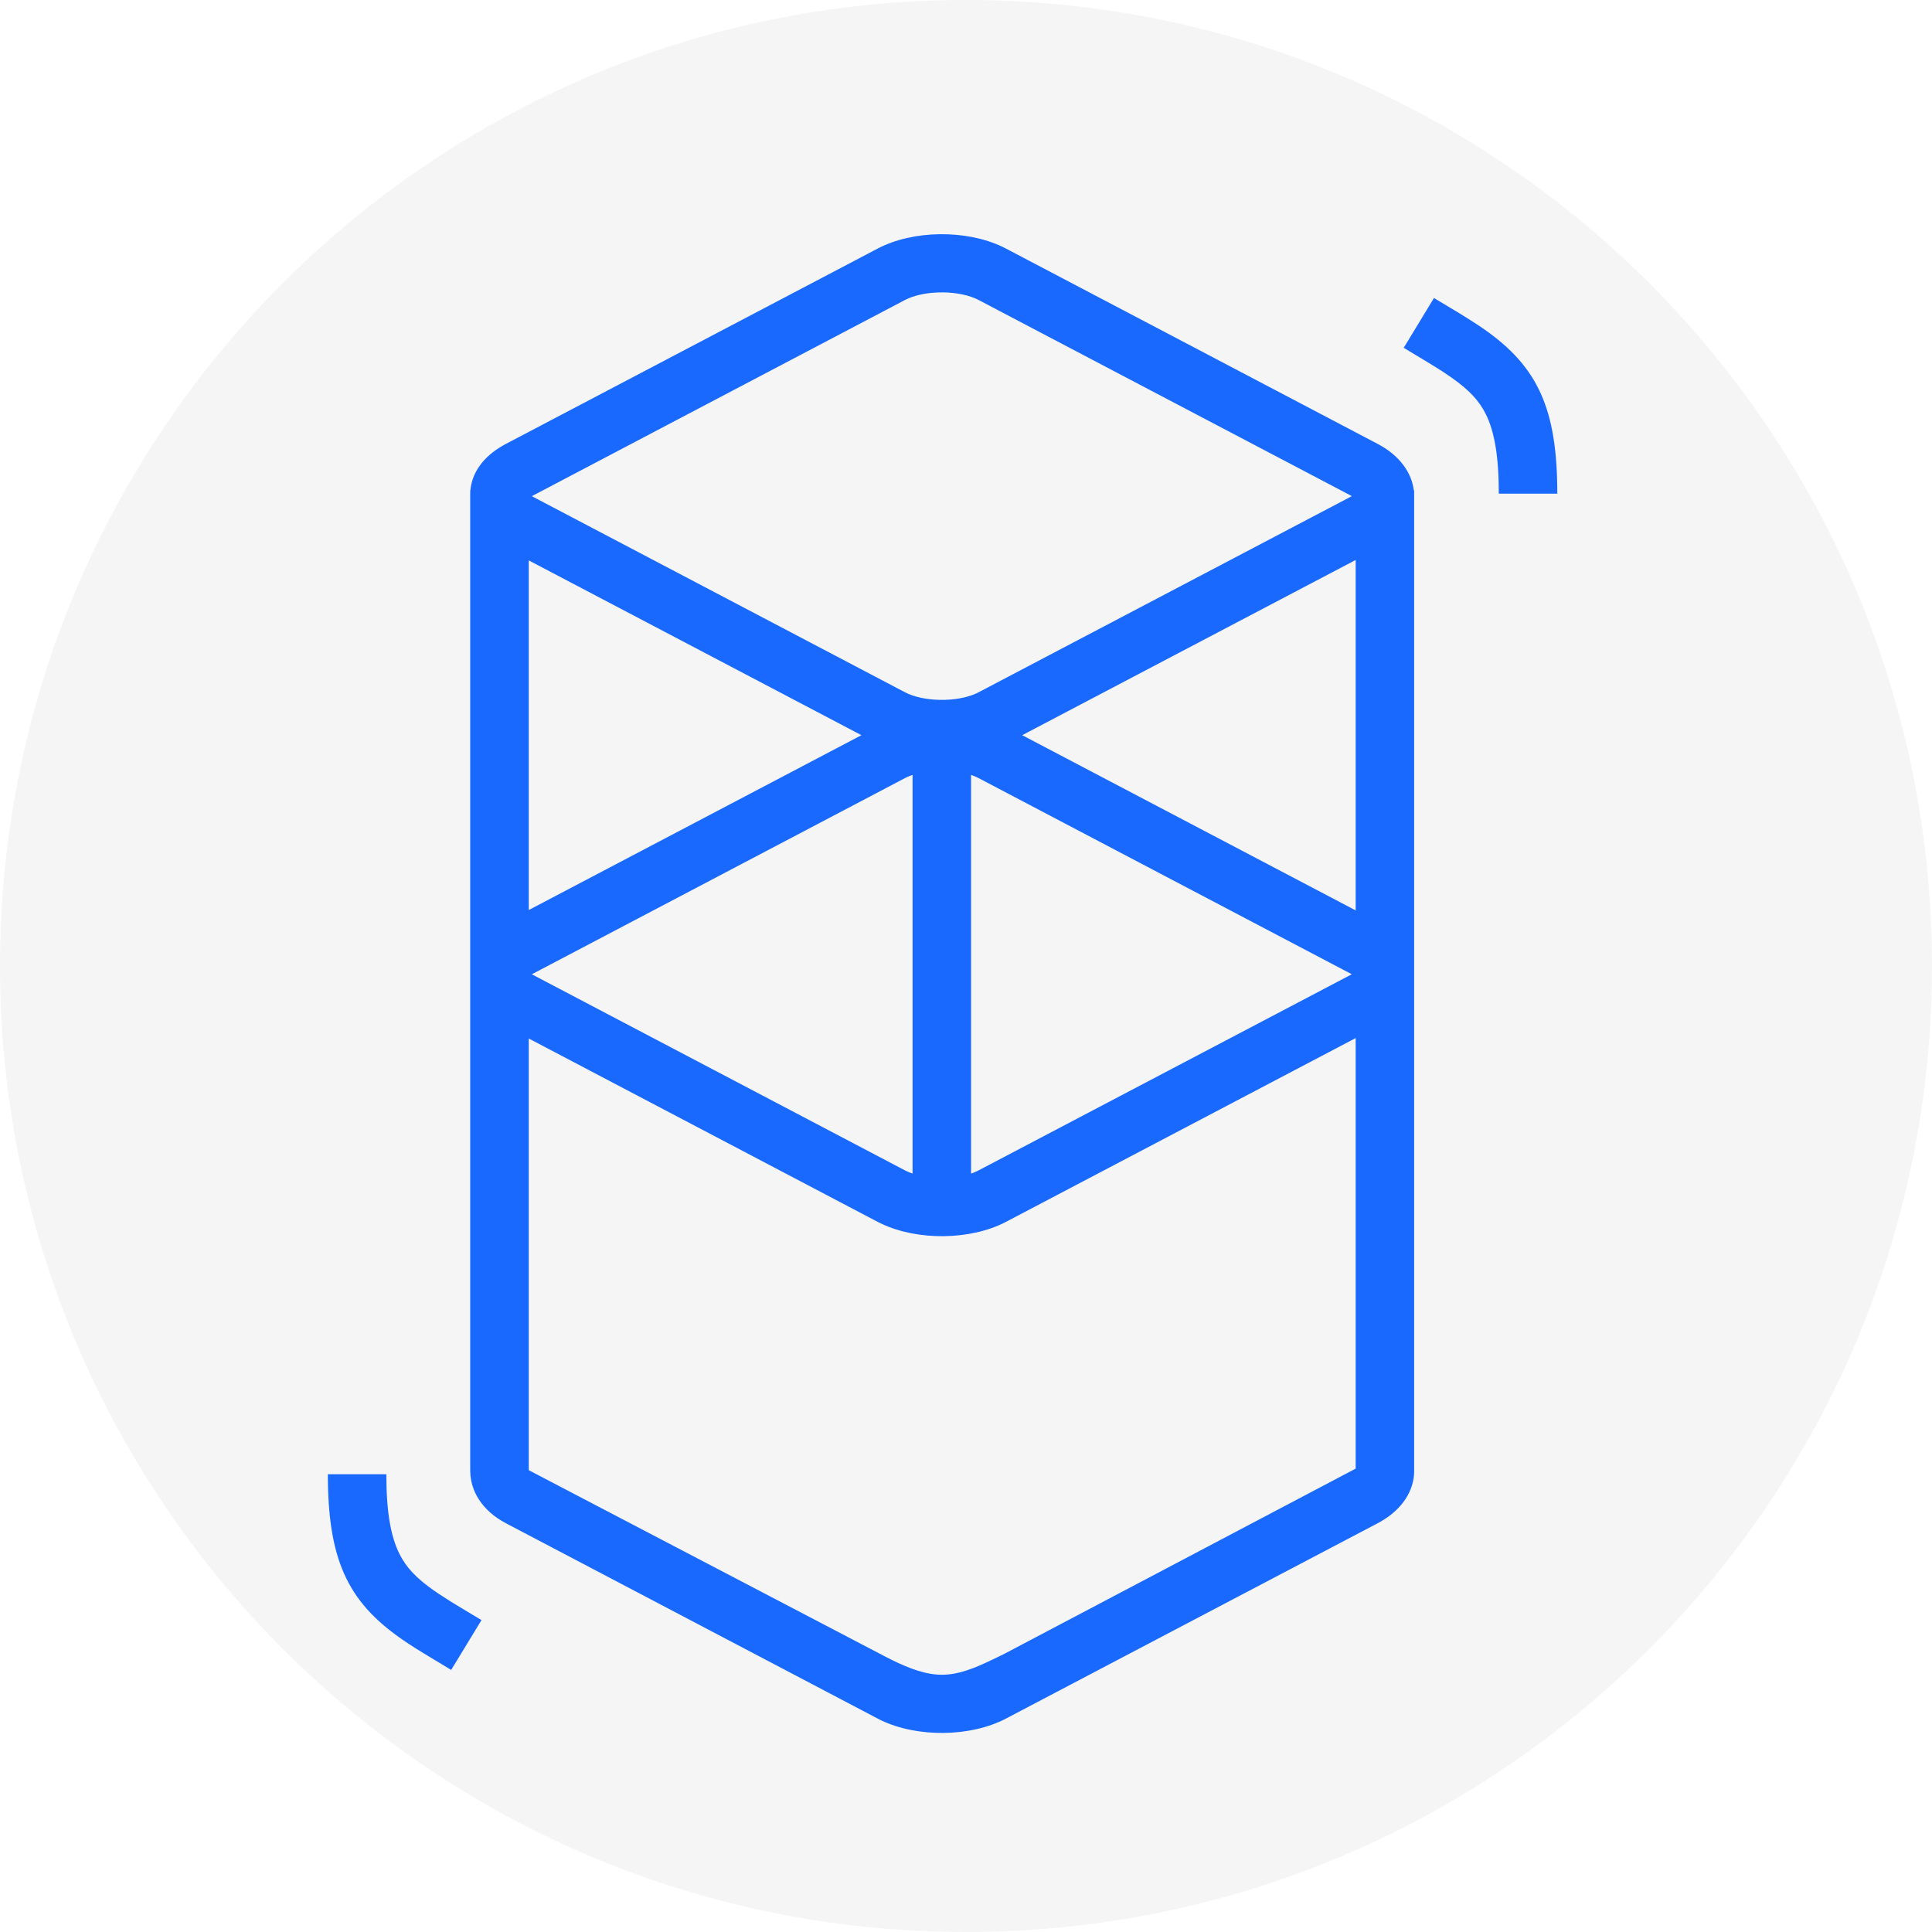
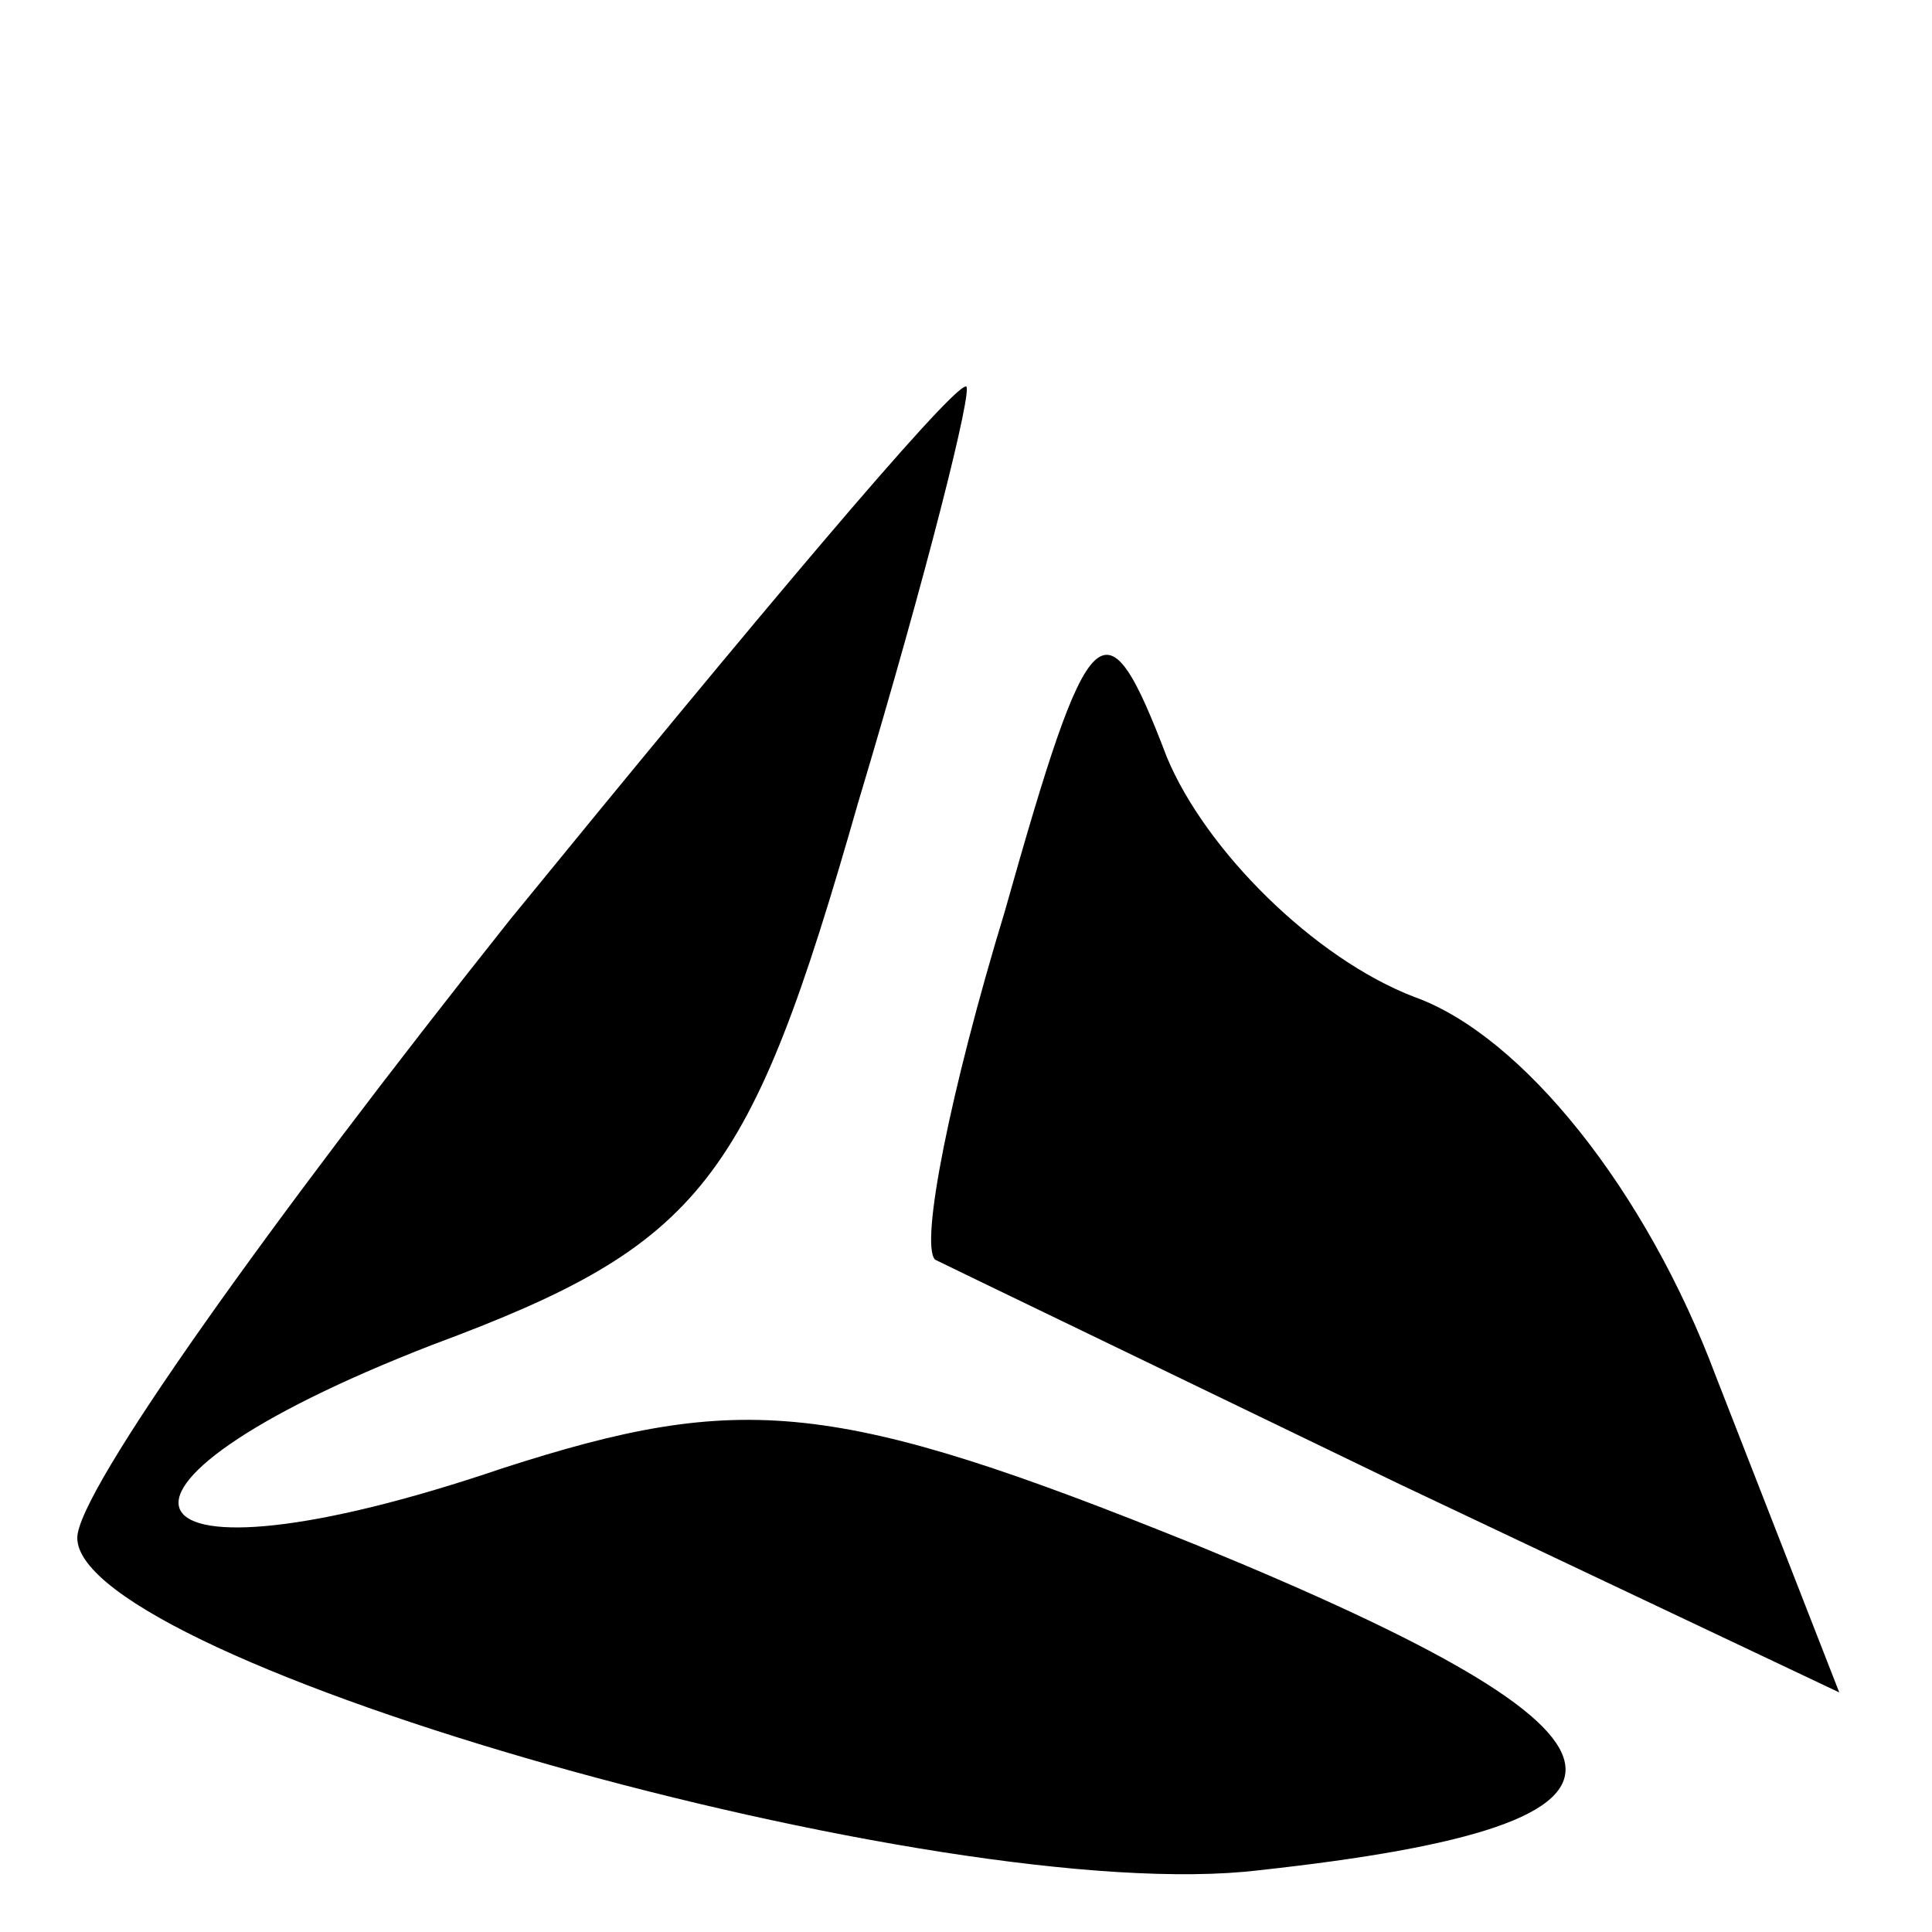
- <svg xmlns="http://www.w3.org/2000/svg" width="32px" height="32px" viewBox="0 0 32 32" version="1.1">
-   <g id="wFTM" stroke="none" stroke-width="1" fill="none" fill-rule="evenodd">
-     <circle id="Oval" fill="#F5F5F5" cx="16" cy="16" r="16" />
-     <path d="M14.537,4.117 C15.121,3.81 15.999,3.8 16.602,4.087 L16.662,4.117 L22.818,7.352 C23.182,7.543 23.381,7.827 23.417,8.121 L23.423,8.121 L23.423,24.384 C23.415,24.691 23.23,24.996 22.867,25.203 L22.818,25.23 L16.662,28.465 C16.078,28.772 15.199,28.782 14.596,28.495 L14.537,28.465 L8.38,25.23 C7.987,25.023 7.798,24.703 7.789,24.384 L7.788,24.328 C7.788,24.319 7.788,24.312 7.788,24.304 L7.788,8.226 L7.788,8.199 L7.788,8.199 L7.789,8.121 L7.791,8.121 C7.817,7.838 7.992,7.572 8.331,7.379 L8.38,7.352 L14.537,4.117 Z M22.454,17.194 L16.662,20.238 C16.078,20.544 15.199,20.554 14.596,20.267 L14.537,20.238 L8.758,17.201 L8.758,24.351 L14.668,27.441 C14.953,27.588 15.246,27.718 15.533,27.737 L15.599,27.739 C15.88,27.74 16.153,27.625 16.428,27.493 L16.619,27.401 L22.454,24.325 L22.454,17.194 Z M6.399,24.418 C6.399,25.041 6.472,25.45 6.617,25.739 C6.729,25.963 6.894,26.138 7.184,26.342 L7.263,26.396 L7.354,26.455 L7.354,26.455 L7.455,26.52 C7.473,26.531 7.492,26.542 7.511,26.554 L7.625,26.624 L7.975,26.834 L7.473,27.659 L7.082,27.423 L7.016,27.383 C6.971,27.355 6.928,27.329 6.888,27.304 L6.775,27.231 C6.757,27.219 6.739,27.207 6.721,27.195 C5.804,26.58 5.451,25.91 5.431,24.541 L5.43,24.418 L6.399,24.418 Z M15.115,12.835 C15.085,12.845 15.056,12.857 15.029,12.869 L14.989,12.888 L8.809,16.137 L8.833,16.15 L14.989,19.385 C15.028,19.405 15.07,19.423 15.115,19.438 L15.115,12.835 Z M16.084,12.835 L16.084,19.438 C16.114,19.428 16.142,19.417 16.169,19.404 L16.209,19.385 L22.384,16.14 L22.389,16.137 L22.366,16.124 L16.209,12.888 C16.171,12.868 16.129,12.85 16.084,12.835 Z M22.454,9.275 L16.931,12.177 L22.454,15.079 L22.454,9.275 Z M8.758,9.282 L8.758,15.073 L14.268,12.177 L8.758,9.282 Z M16.209,4.969 C15.903,4.808 15.359,4.801 15.033,4.948 L14.989,4.969 L8.809,8.218 L8.833,8.231 L14.989,11.466 C15.296,11.627 15.839,11.634 16.166,11.487 L16.209,11.466 L22.375,8.226 L22.375,8.226 L22.389,8.218 L22.366,8.204 L16.209,4.969 Z M23.751,4.936 L24.143,5.171 L24.274,5.252 L24.274,5.252 L24.394,5.328 C24.432,5.352 24.468,5.376 24.503,5.399 C25.421,6.015 25.774,6.685 25.793,8.054 L25.794,8.177 L24.825,8.177 C24.825,7.554 24.752,7.144 24.608,6.856 C24.495,6.631 24.33,6.457 24.04,6.253 L23.961,6.199 L23.871,6.139 L23.871,6.139 L23.769,6.075 C23.751,6.064 23.733,6.052 23.713,6.04 L23.599,5.971 L23.25,5.761 L23.751,4.936 Z" id="Shape" fill="#1969FF" fill-rule="nonzero" />
+ <svg xmlns="http://www.w3.org/2000/svg" version="1.0" width="25pt" height="25pt" viewBox="0 0 25 25" preserveAspectRatio="xMidYMid meet">
+   <g transform="translate(0,25) scale(0.1,-0.1)" fill="#000000" stroke="none">
+     <path d="M66 131 c-31 -39 -56 -74 -56 -80 0 -16 112 -48 153 -43 55 6 53 17 -8 42 -47 19 -59 20 -90 10 -50 -17 -58 -3 -9 16 35 13 41 21 55 70 9 30 15 54 14 54 -2 0 -28 -31 -59 -69z" />
+     <path d="M130 132 c-7 -23 -11 -43 -9 -45 2 -1 29 -14 60 -29 l57 -27 -16 41 c-9 24 -25 44 -39 49 -13 5 -27 19 -32 31 -8 21 -10 19 -21 -20z" />
  </g>
</svg>
